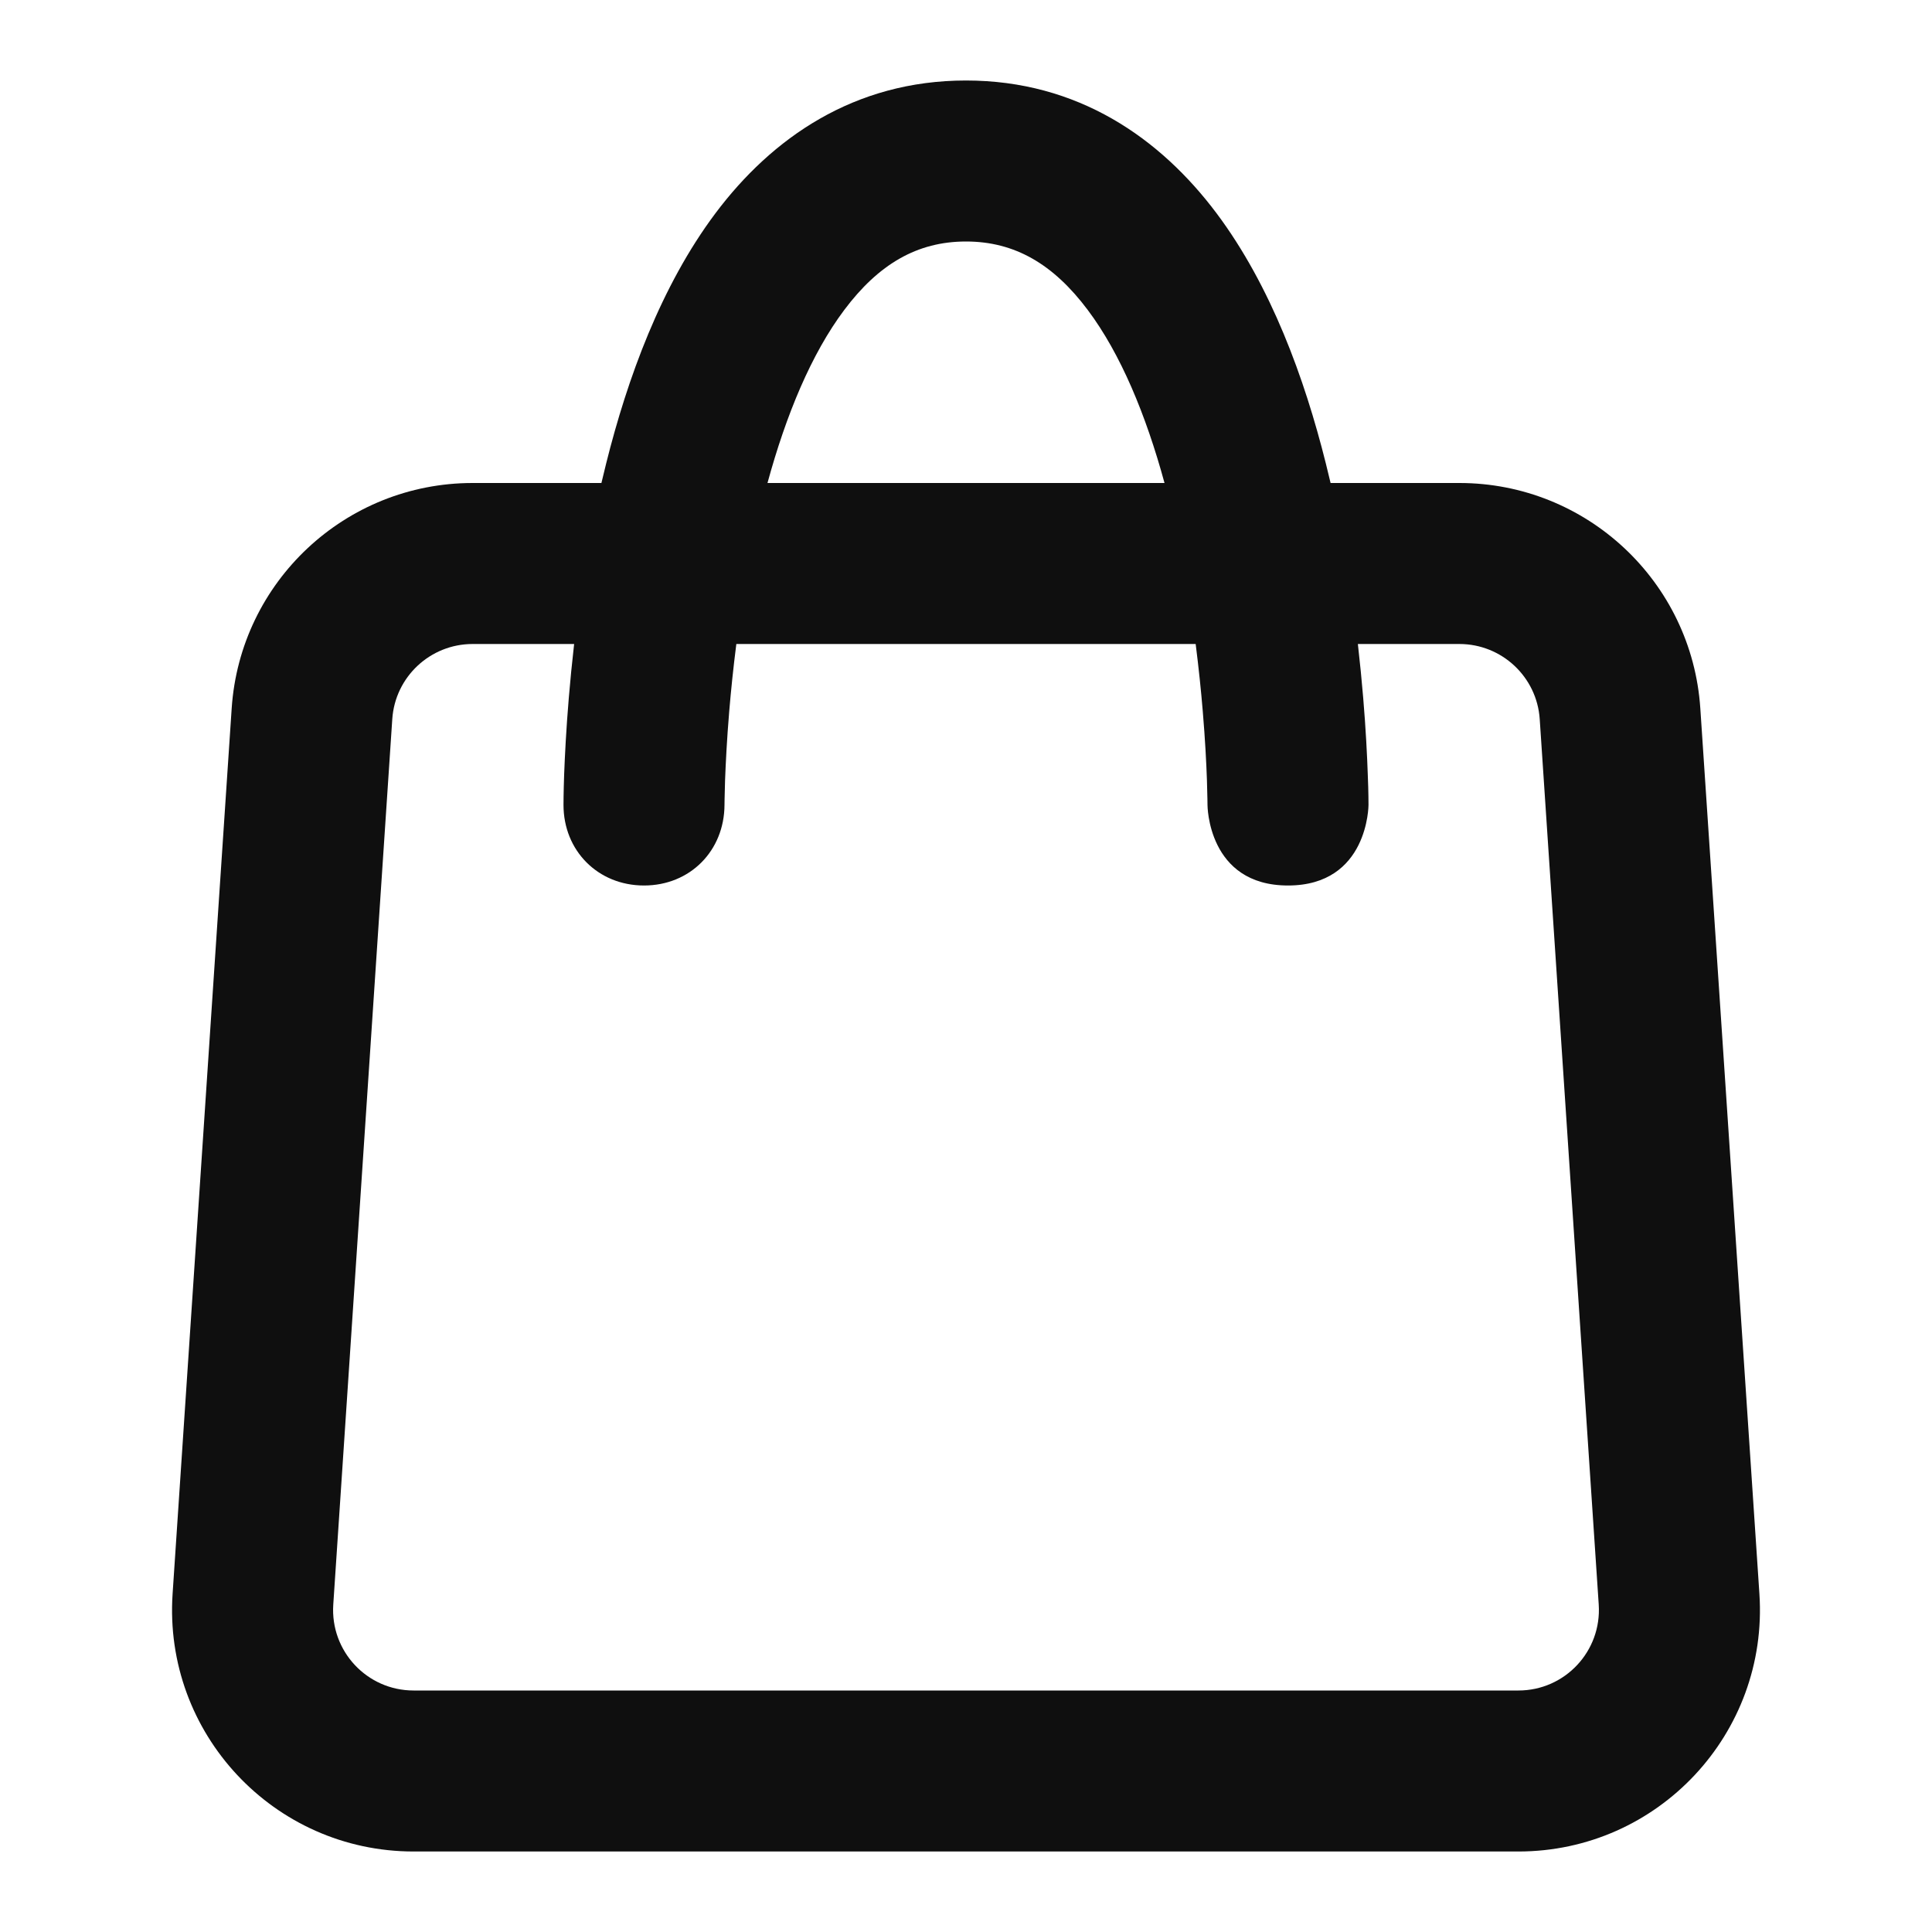
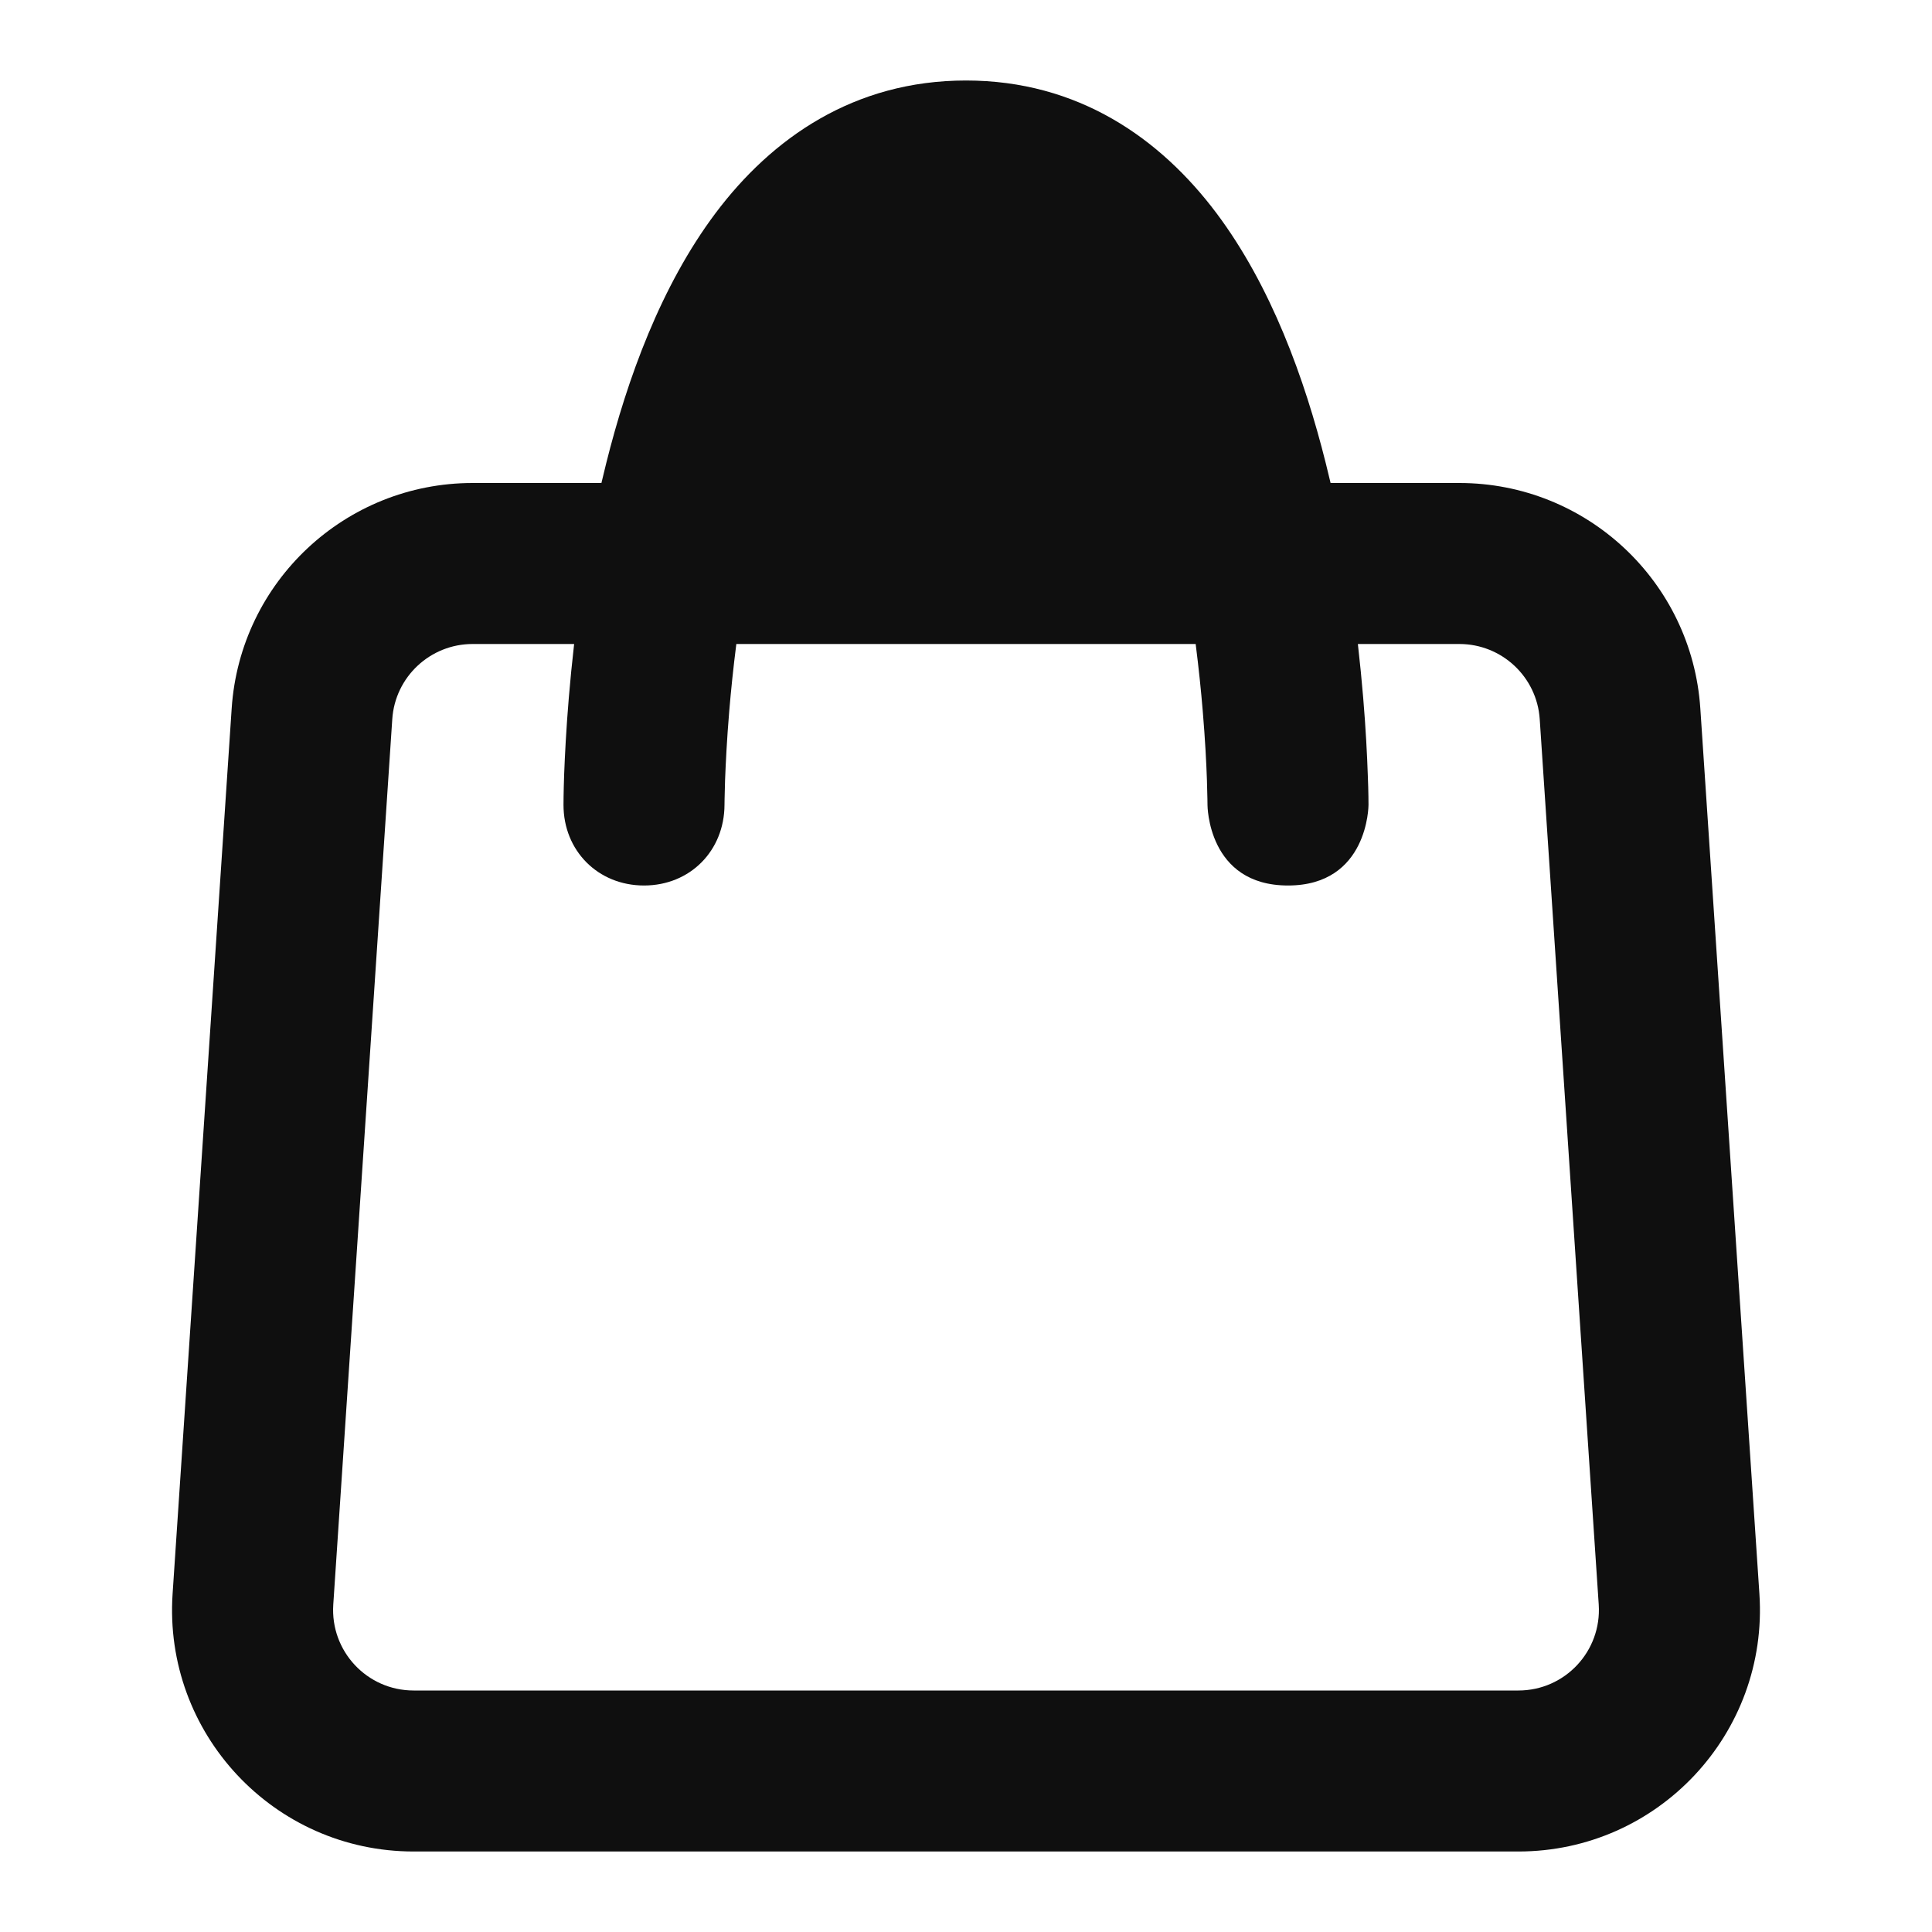
<svg xmlns="http://www.w3.org/2000/svg" width="800px" height="800px" viewBox="0 0 24 24" fill="none">
-   <path fill-rule="evenodd" clip-rule="evenodd" d="M16.529 6C16.51 5.919 16.49 5.838 16.47 5.757C16.206 4.701 15.79 3.554 15.113 2.65C14.414 1.718 13.393 1 12 1C10.607 1 9.586 1.718 8.887 2.65C8.21 3.554 7.794 4.701 7.53 5.757C7.51 5.838 7.49 5.919 7.471 6H5.871C4.292 6 2.983 7.225 2.878 8.8L2.144 19.8C2.029 21.532 3.402 23 5.138 23H18.862C20.598 23 21.971 21.532 21.856 19.8L21.122 8.8C21.017 7.225 19.708 6 18.129 6H16.529ZM8 11C8.573 11 8.998 10.568 9 9.998C9 9.974 9 9.951 9.001 9.927C9.002 9.874 9.004 9.795 9.007 9.692C9.015 9.487 9.029 9.19 9.059 8.833C9.08 8.58 9.109 8.299 9.147 8H14.853C14.891 8.299 14.92 8.58 14.941 8.833C14.971 9.19 14.986 9.487 14.993 9.692C14.996 9.795 14.998 9.874 14.999 9.927C15 9.951 15 9.976 15 10C15 10 15 11 16 11C17 11 17 9.999 17 9.999C17 9.964 17 9.929 16.999 9.893C16.998 9.829 16.996 9.737 16.991 9.621C16.983 9.388 16.967 9.06 16.934 8.667C16.917 8.462 16.895 8.238 16.868 8H18.129C18.655 8 19.092 8.408 19.127 8.933L19.86 19.933C19.898 20.511 19.441 21 18.862 21H5.138C4.559 21 4.102 20.511 4.14 19.933L4.873 8.933C4.908 8.408 5.345 8 5.871 8H7.132C7.105 8.238 7.083 8.462 7.066 8.667C7.033 9.06 7.017 9.388 7.008 9.621C7.004 9.737 7.002 9.829 7.001 9.893C7.001 9.928 7 9.962 7 9.997C6.999 10.567 7.428 11 8 11ZM9.534 6H14.466C14.235 5.153 13.921 4.395 13.512 3.85C13.086 3.282 12.607 3 12 3C11.393 3 10.914 3.282 10.488 3.85C10.079 4.395 9.765 5.153 9.534 6Z" fill="#0F0F0F" />
+   <path filRule="evenodd" clipRule="evenodd" d="M16.529 6C16.51 5.919 16.49 5.838 16.47 5.757C16.206 4.701 15.79 3.554 15.113 2.65C14.414 1.718 13.393 1 12 1C10.607 1 9.586 1.718 8.887 2.65C8.21 3.554 7.794 4.701 7.53 5.757C7.51 5.838 7.49 5.919 7.471 6H5.871C4.292 6 2.983 7.225 2.878 8.8L2.144 19.8C2.029 21.532 3.402 23 5.138 23H18.862C20.598 23 21.971 21.532 21.856 19.8L21.122 8.8C21.017 7.225 19.708 6 18.129 6H16.529ZM8 11C8.573 11 8.998 10.568 9 9.998C9 9.974 9 9.951 9.001 9.927C9.002 9.874 9.004 9.795 9.007 9.692C9.015 9.487 9.029 9.19 9.059 8.833C9.08 8.58 9.109 8.299 9.147 8H14.853C14.891 8.299 14.92 8.58 14.941 8.833C14.971 9.19 14.986 9.487 14.993 9.692C14.996 9.795 14.998 9.874 14.999 9.927C15 9.951 15 9.976 15 10C15 10 15 11 16 11C17 11 17 9.999 17 9.999C17 9.964 17 9.929 16.999 9.893C16.998 9.829 16.996 9.737 16.991 9.621C16.983 9.388 16.967 9.06 16.934 8.667C16.917 8.462 16.895 8.238 16.868 8H18.129C18.655 8 19.092 8.408 19.127 8.933L19.86 19.933C19.898 20.511 19.441 21 18.862 21H5.138C4.559 21 4.102 20.511 4.14 19.933L4.873 8.933C4.908 8.408 5.345 8 5.871 8H7.132C7.105 8.238 7.083 8.462 7.066 8.667C7.033 9.06 7.017 9.388 7.008 9.621C7.004 9.737 7.002 9.829 7.001 9.893C7.001 9.928 7 9.962 7 9.997C6.999 10.567 7.428 11 8 11ZM9.534 6H14.466C14.235 5.153 13.921 4.395 13.512 3.85C13.086 3.282 12.607 3 12 3C11.393 3 10.914 3.282 10.488 3.85C10.079 4.395 9.765 5.153 9.534 6Z" fill="#0F0F0F" />
</svg>
